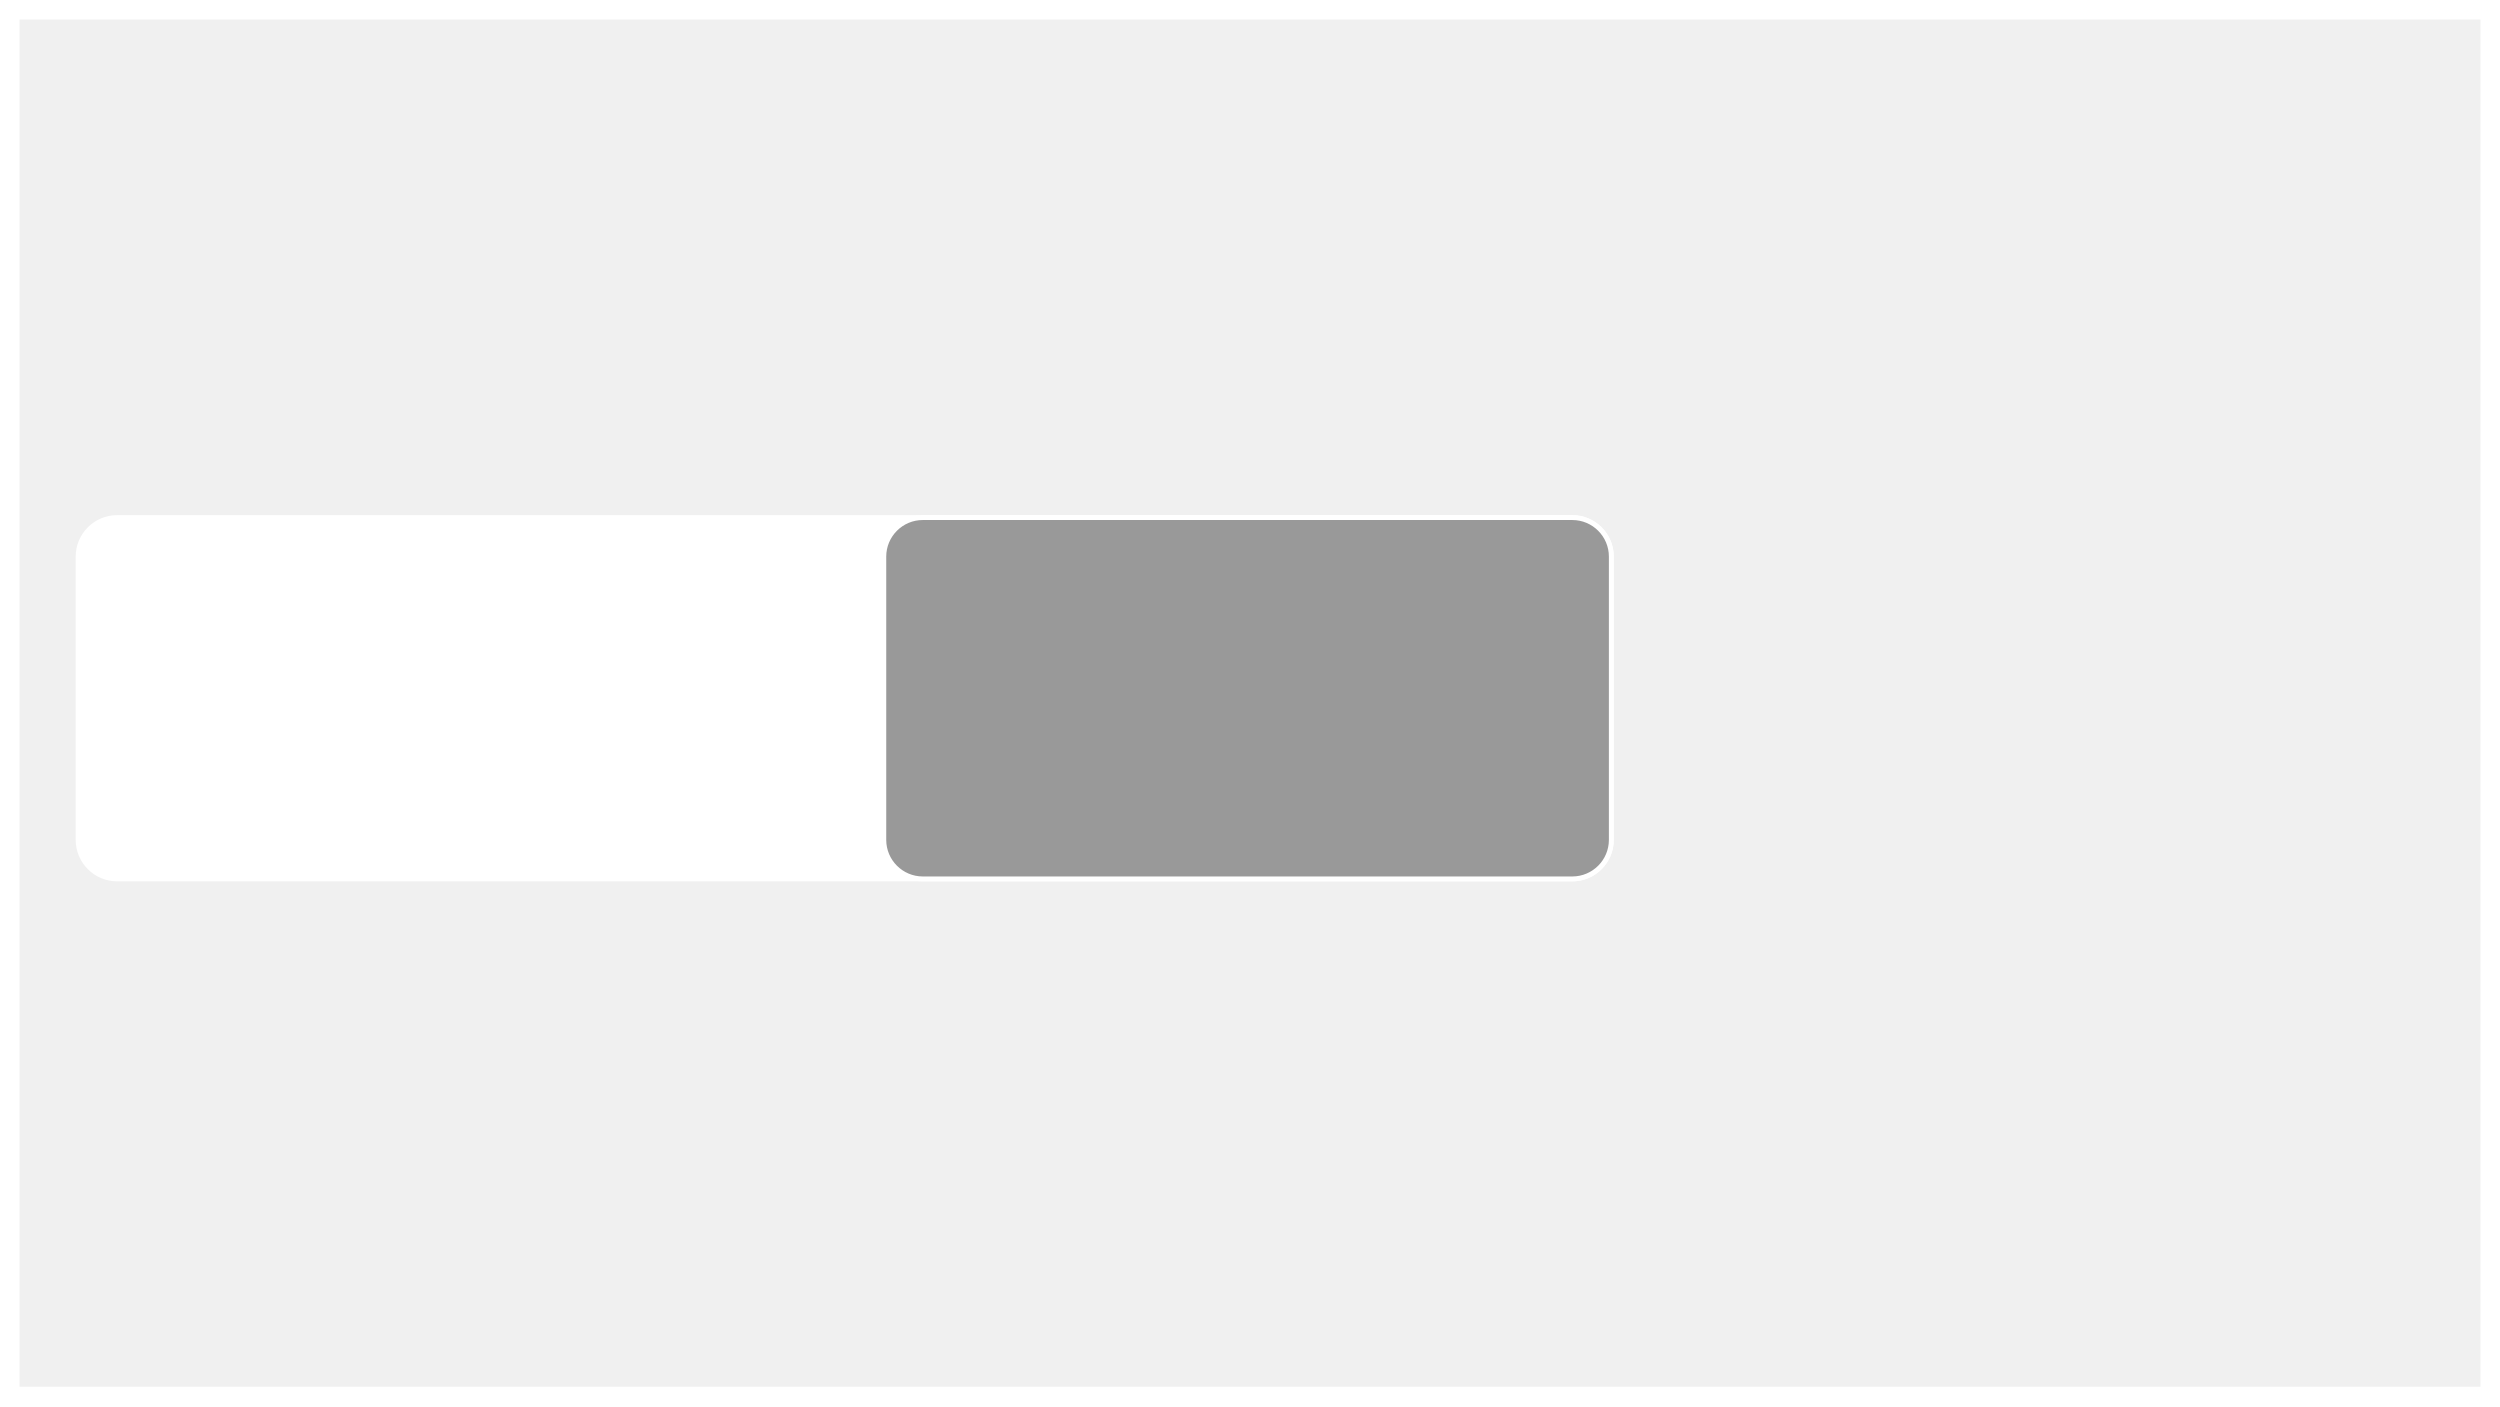
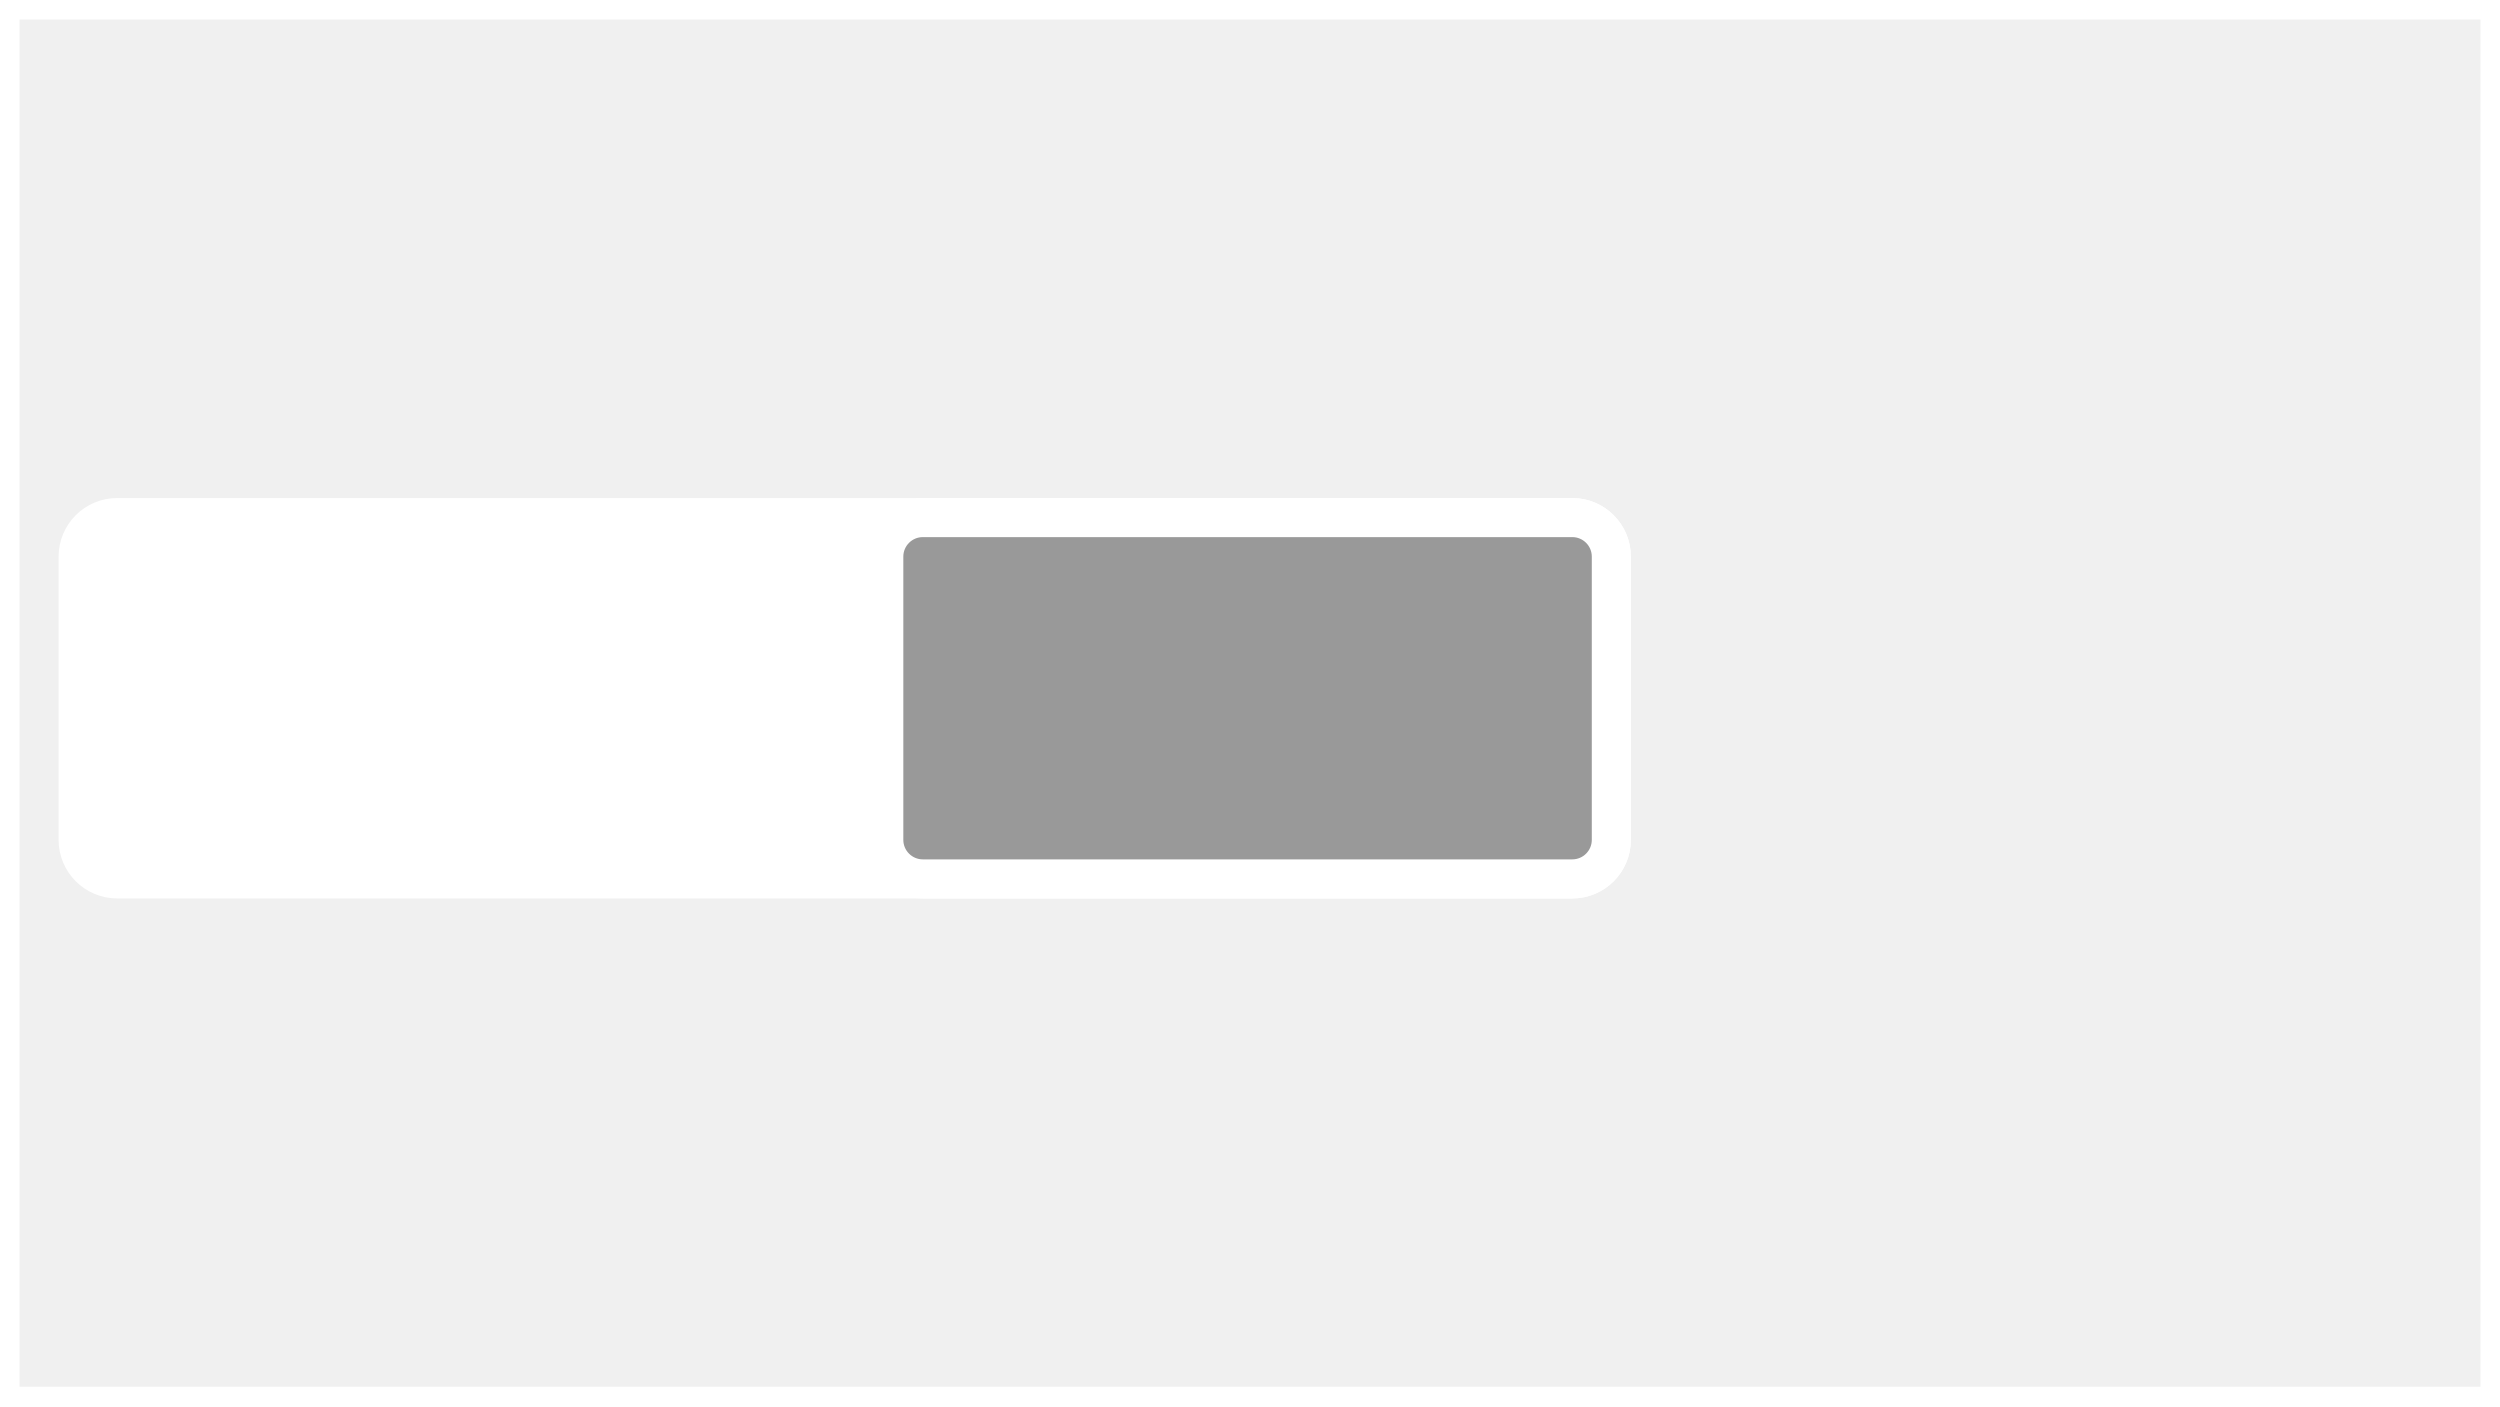
<svg xmlns="http://www.w3.org/2000/svg" width="512mm" height="288mm" viewBox="0 0 512 288" version="1.1" id="svg">
  <g id="tile-ninth-middle-center" style="image-rendering:optimizeQuality">
    <rect style="fill:none;stroke:#FFFFFF;stroke-width:8;stroke-miterlimit:1" id="screen" width="512" height="288" x="0" y="0" ry="0" />
-     <rect style="fill:#FFFFFF;stroke:#FFFFFF;stroke-width:1;stroke-miterlimit:1" id="window" width="314" height="74" x="16" y="106" ry="8" />
-     <rect style="fill:#999999;stroke:#FFFFFF;stroke-width:1;stroke-miterlimit:1" id="window-phantom" width="149" height="74" x="181" y="106" ry="8" />
+     <rect style="fill:#FFFFFF;stroke:#FFFFFF;stroke-width:8;stroke-miterlimit:1" id="window" width="314" height="74" x="16" y="106" ry="8" />
+     <rect style="fill:#999999;stroke:#FFFFFF;stroke-width:8;stroke-miterlimit:1" id="window-phantom" width="149" height="74" x="181" y="106" ry="8" />
  </g>
</svg>
